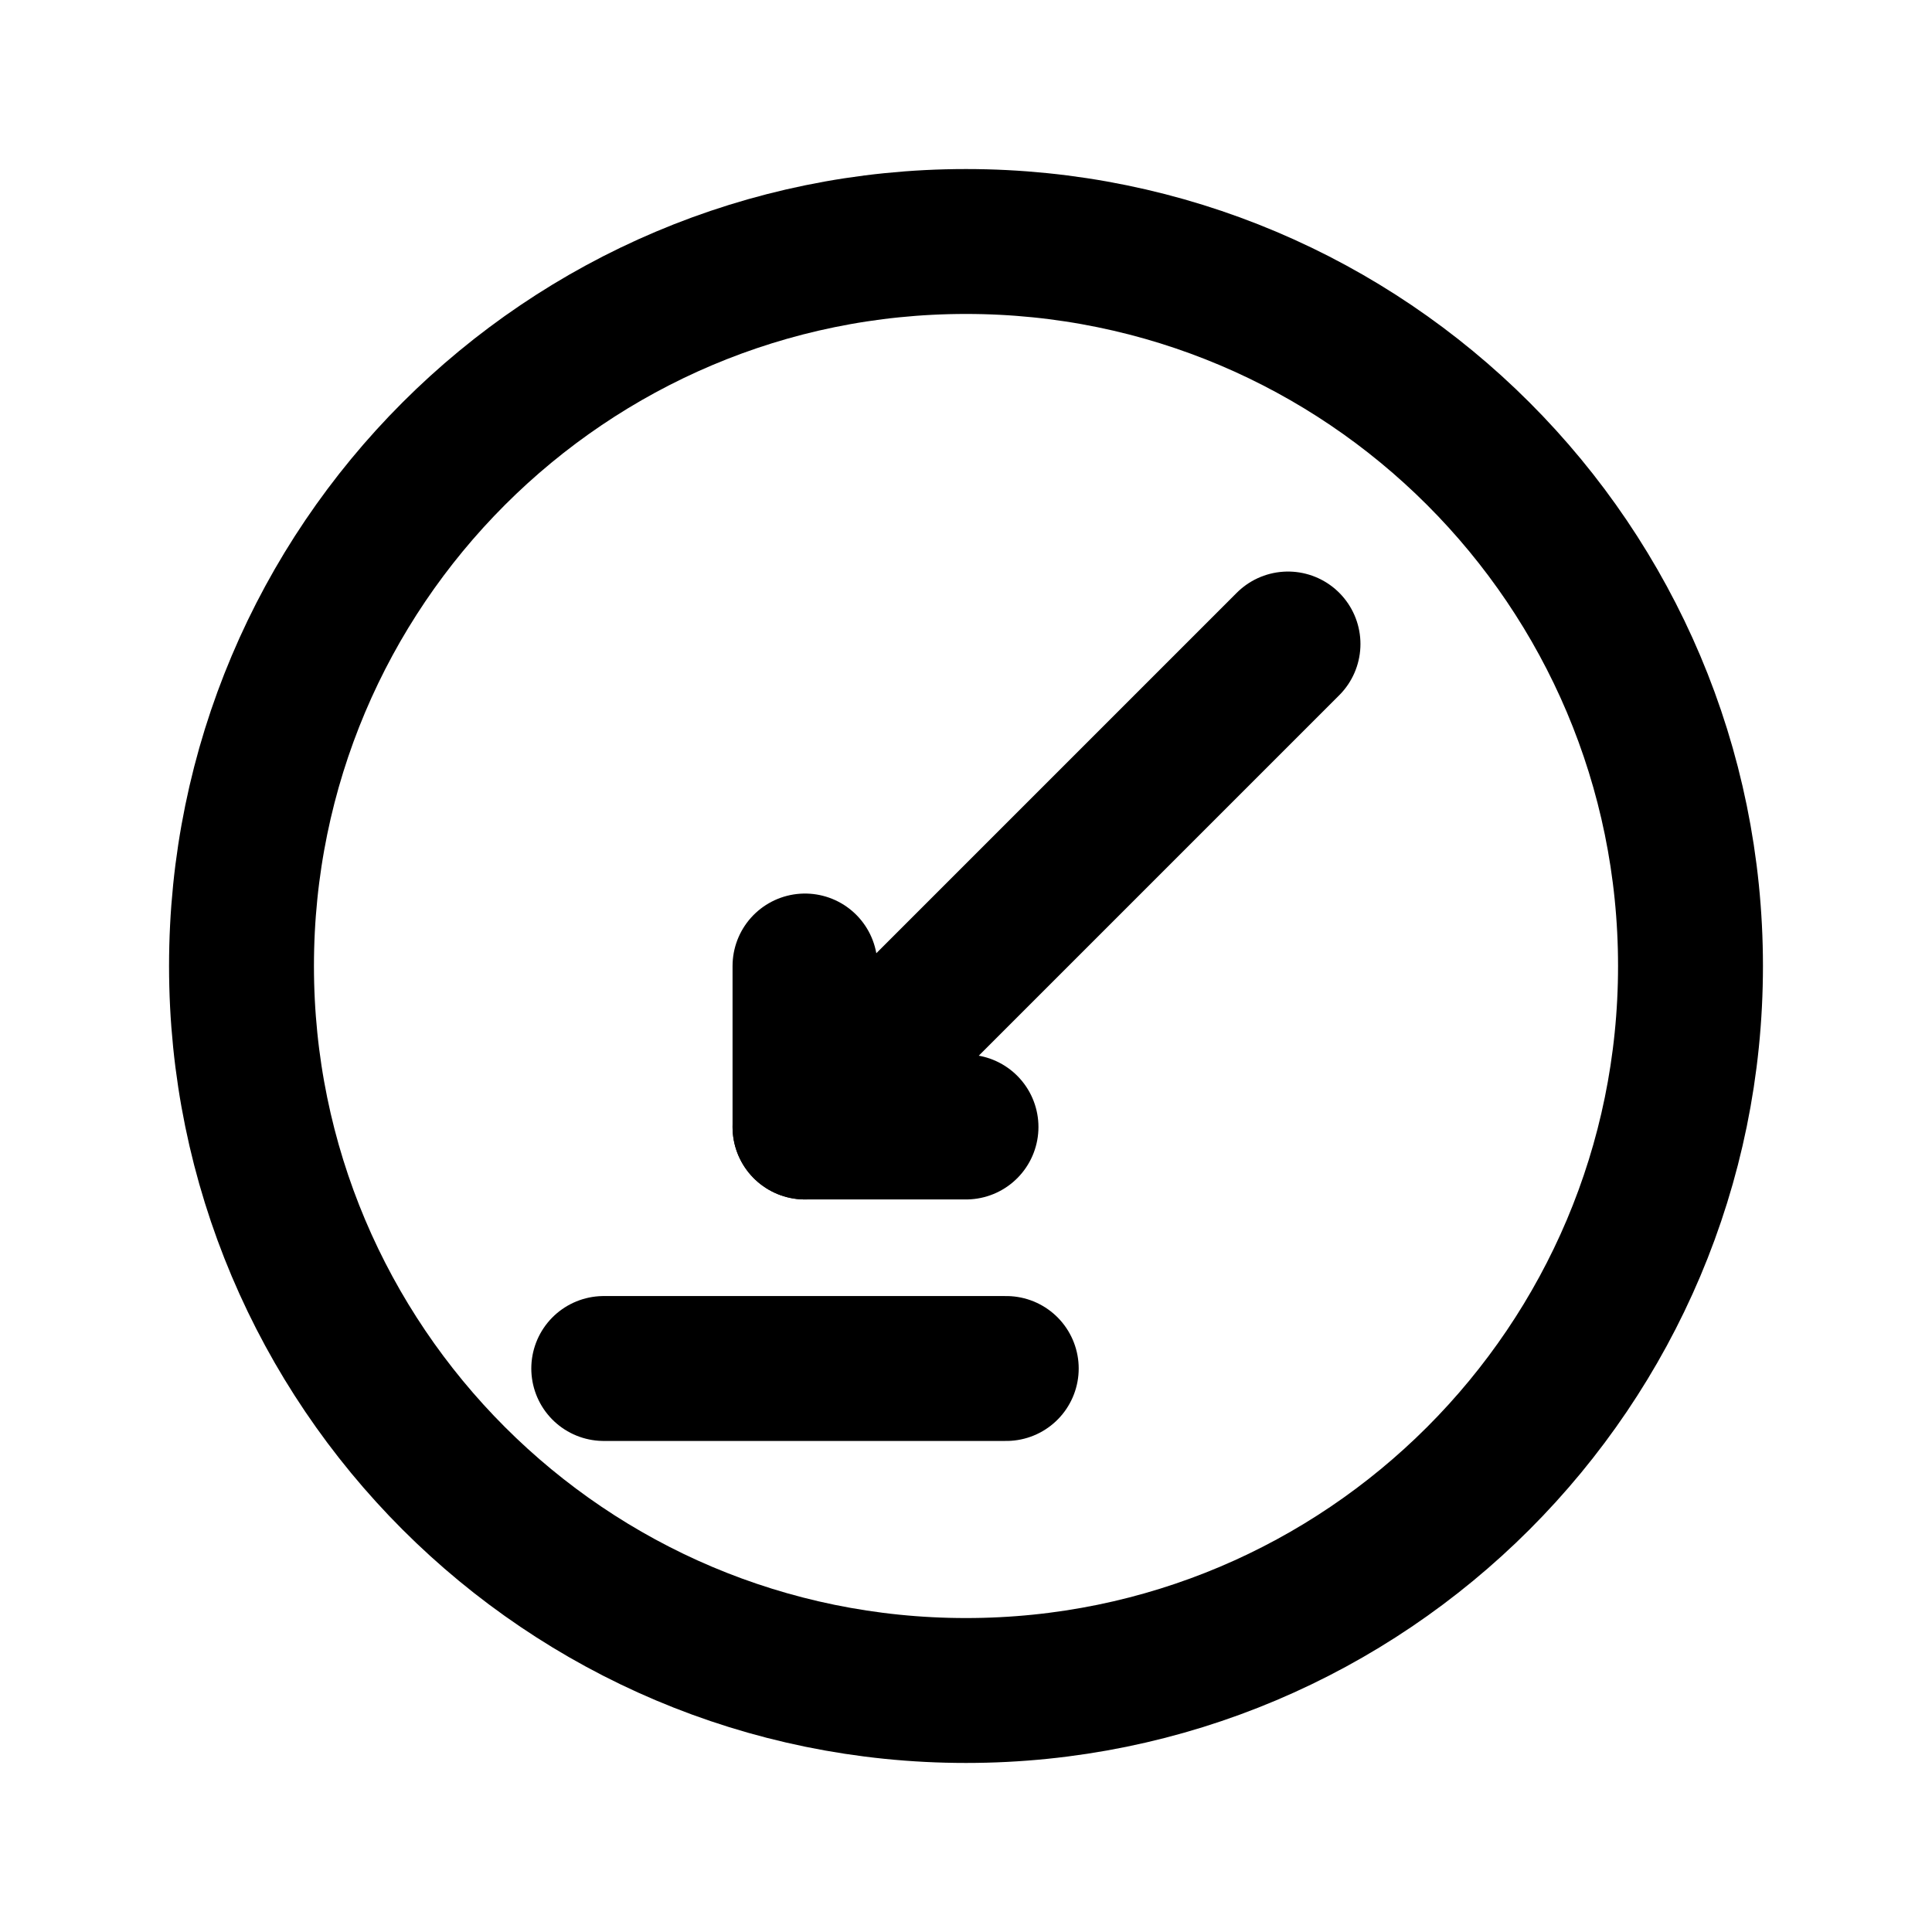
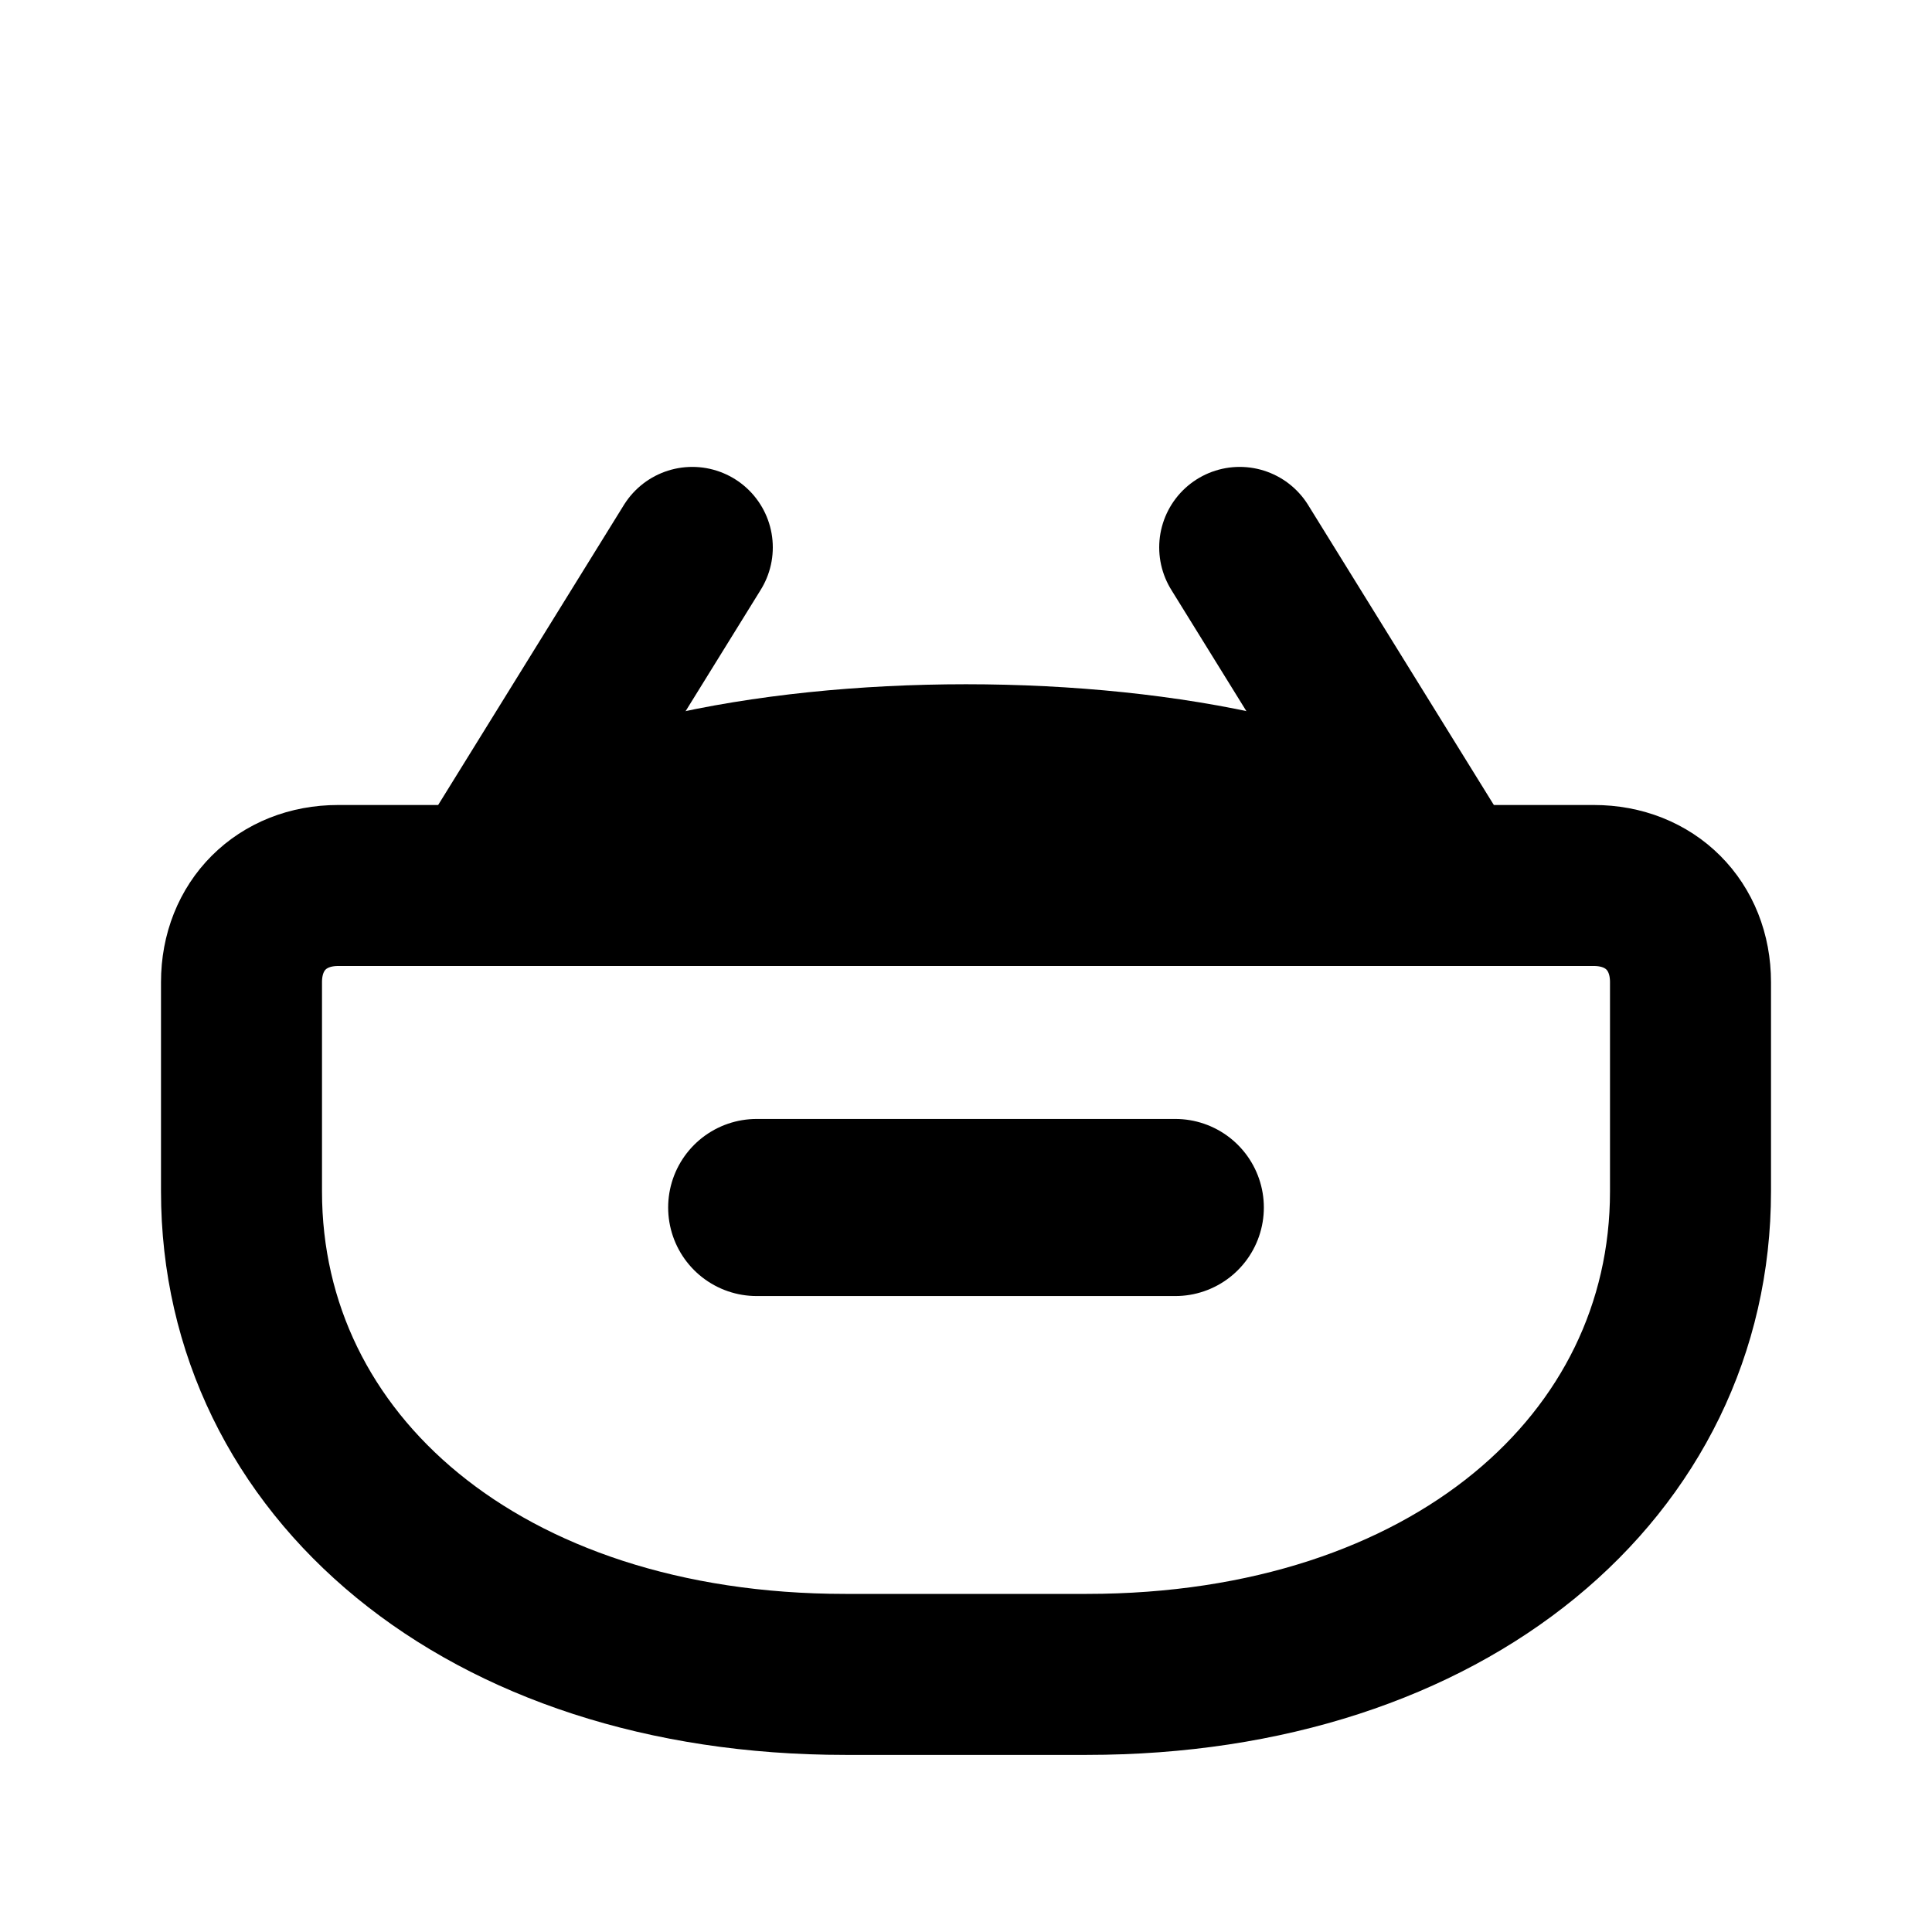
- <svg xmlns="http://www.w3.org/2000/svg" width="24" height="24" viewBox="0 0 24 24" fill="none" stroke="#000" stroke-width="1.8" stroke-linecap="round" stroke-linejoin="round">
-   <circle cx="12" cy="12" r="9" />
-   <path d="M16 8L10 14" />
-   <path d="M10 12V14H12" />
-   <path d="M7.5 17H12.5" />
+ <svg xmlns="http://www.w3.org/2000/svg" viewBox="0 0 24 24">
+   <path d="M6 11L8.6 6.8" fill="none" stroke="currentColor" stroke-width="2" stroke-linecap="round" stroke-linejoin="round" />
+   <path d="M18 11L15.4 6.8" fill="none" stroke="currentColor" stroke-width="2" stroke-linecap="round" stroke-linejoin="round" />
+   <path d="M6 11c2-2 10-2 12 0" fill="none" stroke="currentColor" stroke-width="2" stroke-linecap="round" />
+   <path d="M4.2 11h15.6c.7 0 1.2.5 1.2 1.2v2.6c0 3.4-3 6-7.5 6h-3c-4.5 0-7.5-2.6-7.5-6v-2.6c0-.7.5-1.2 1.2-1.2z" fill="none" stroke="currentColor" stroke-width="2" stroke-linecap="round" stroke-linejoin="round" />
+   <path d="M9.4 15h5.2" fill="none" stroke="currentColor" stroke-width="2.2" stroke-linecap="round" />
</svg>
